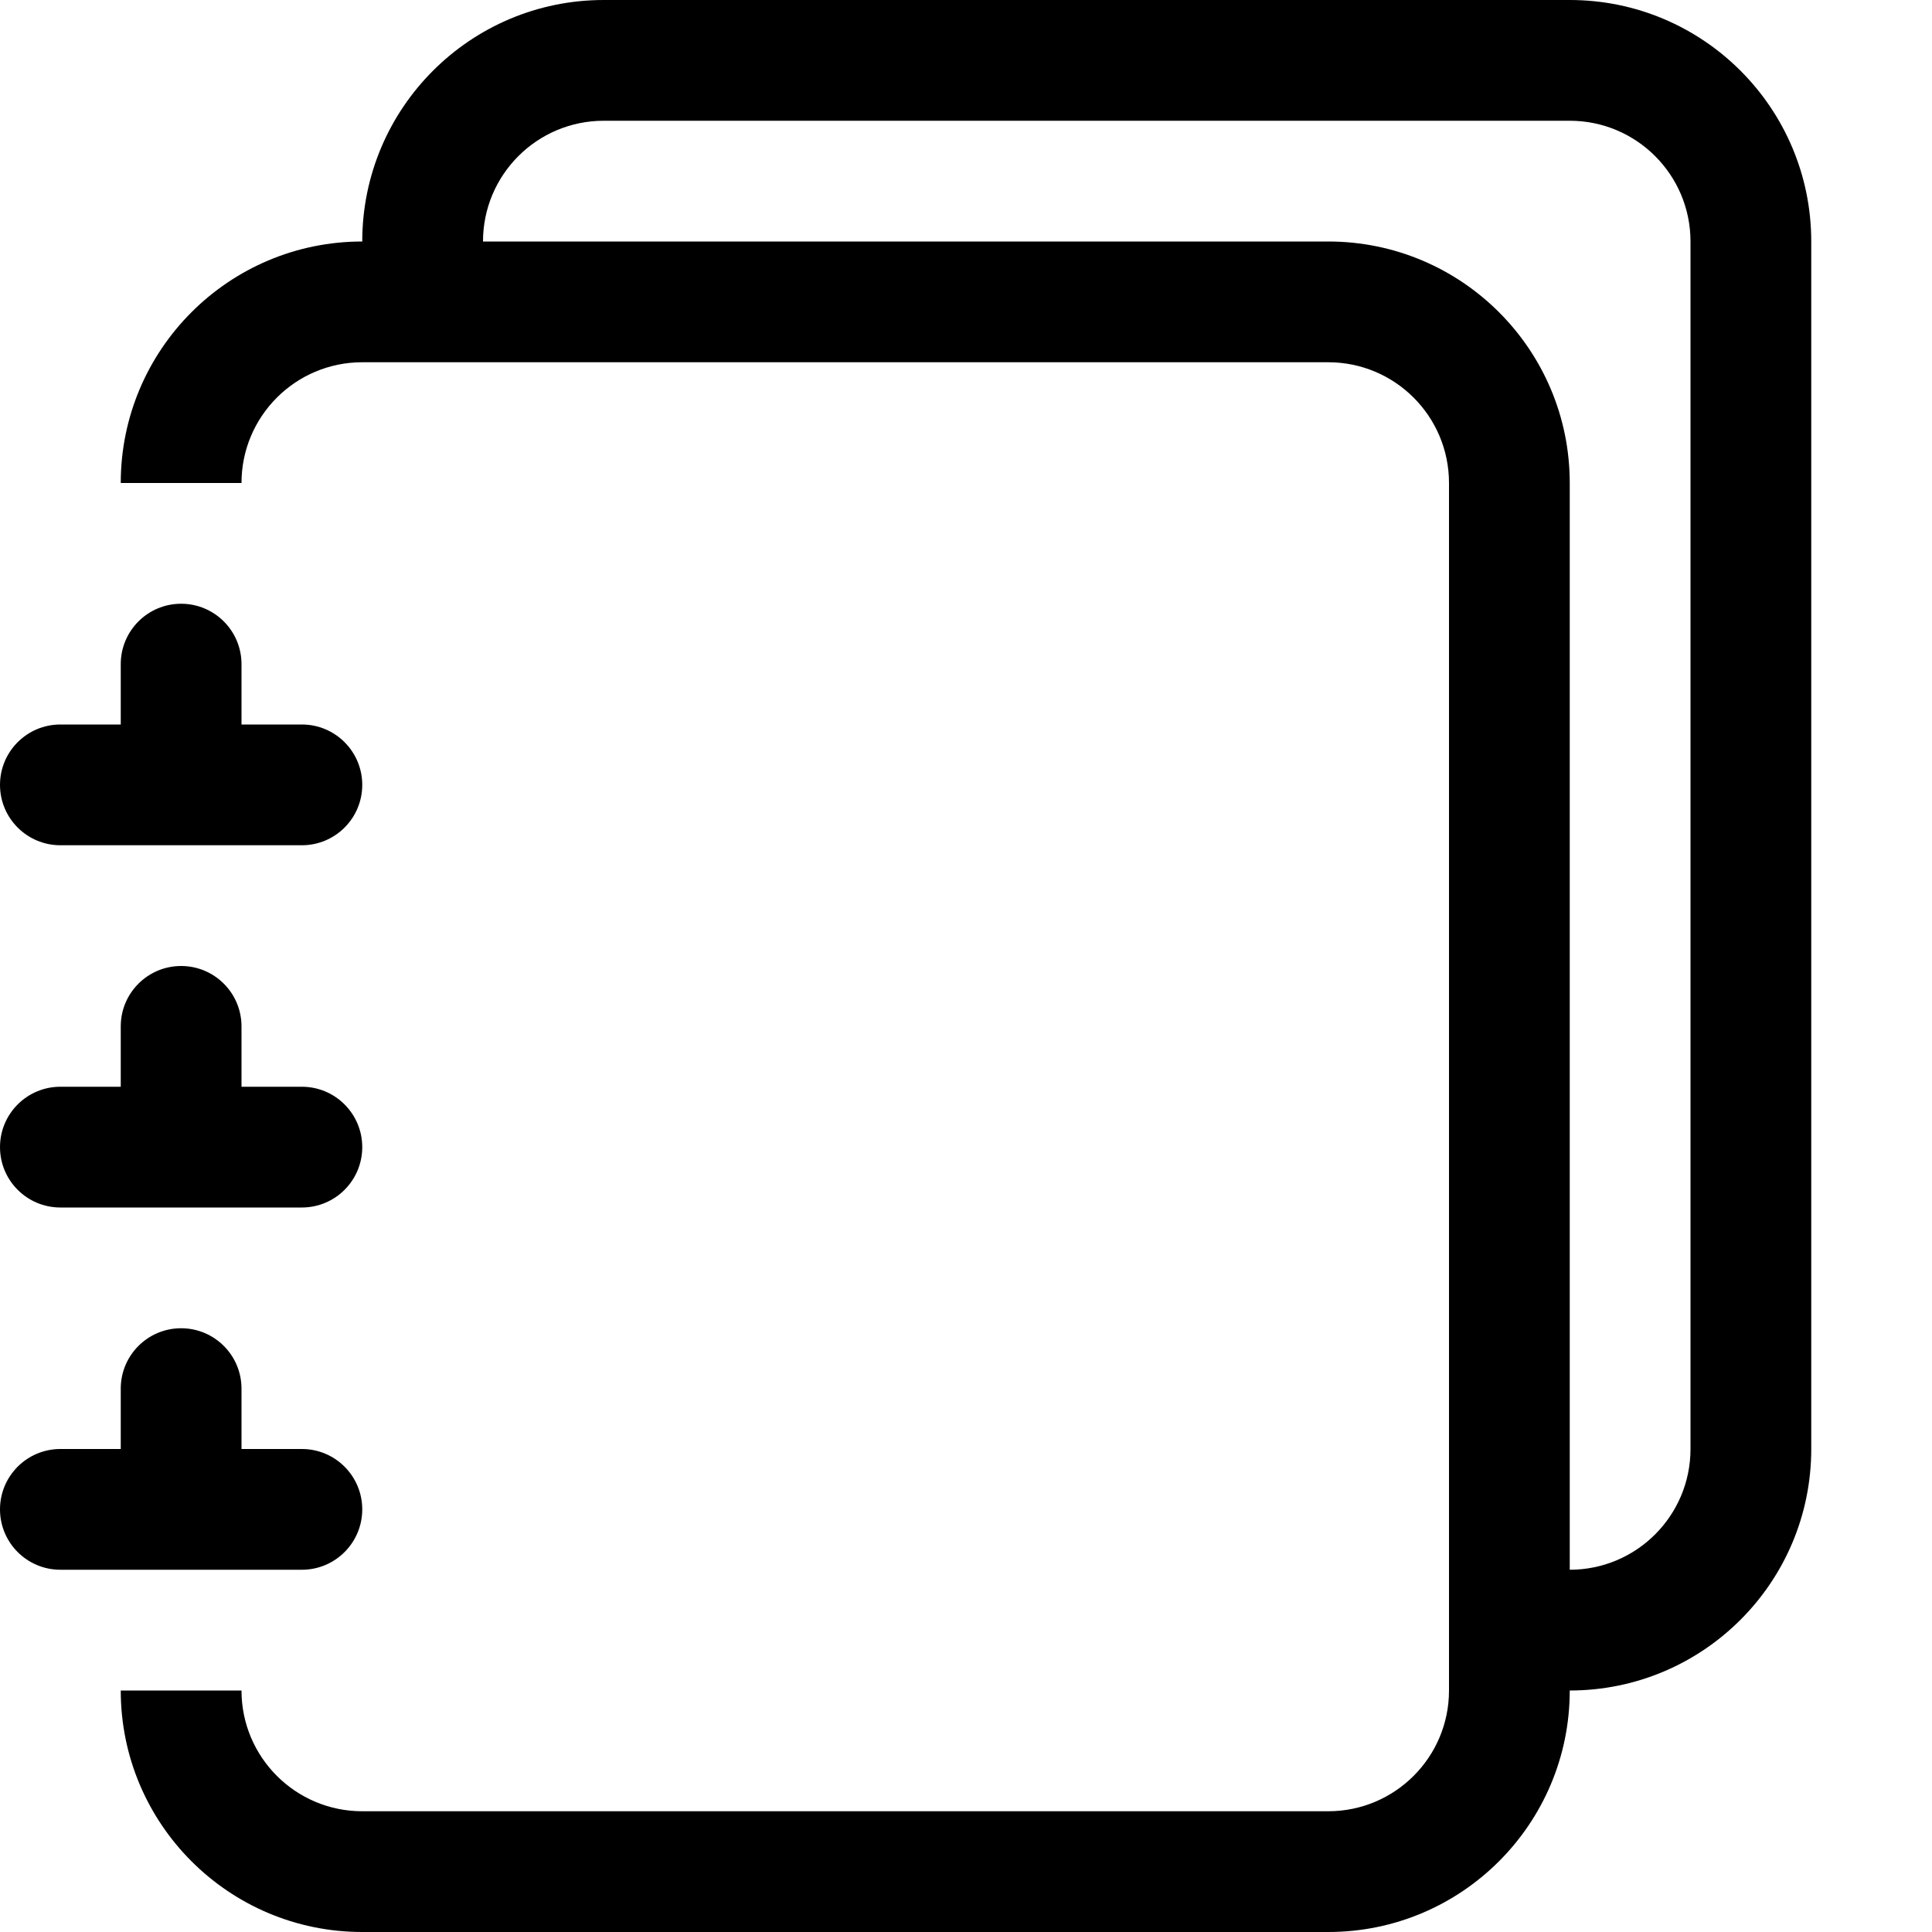
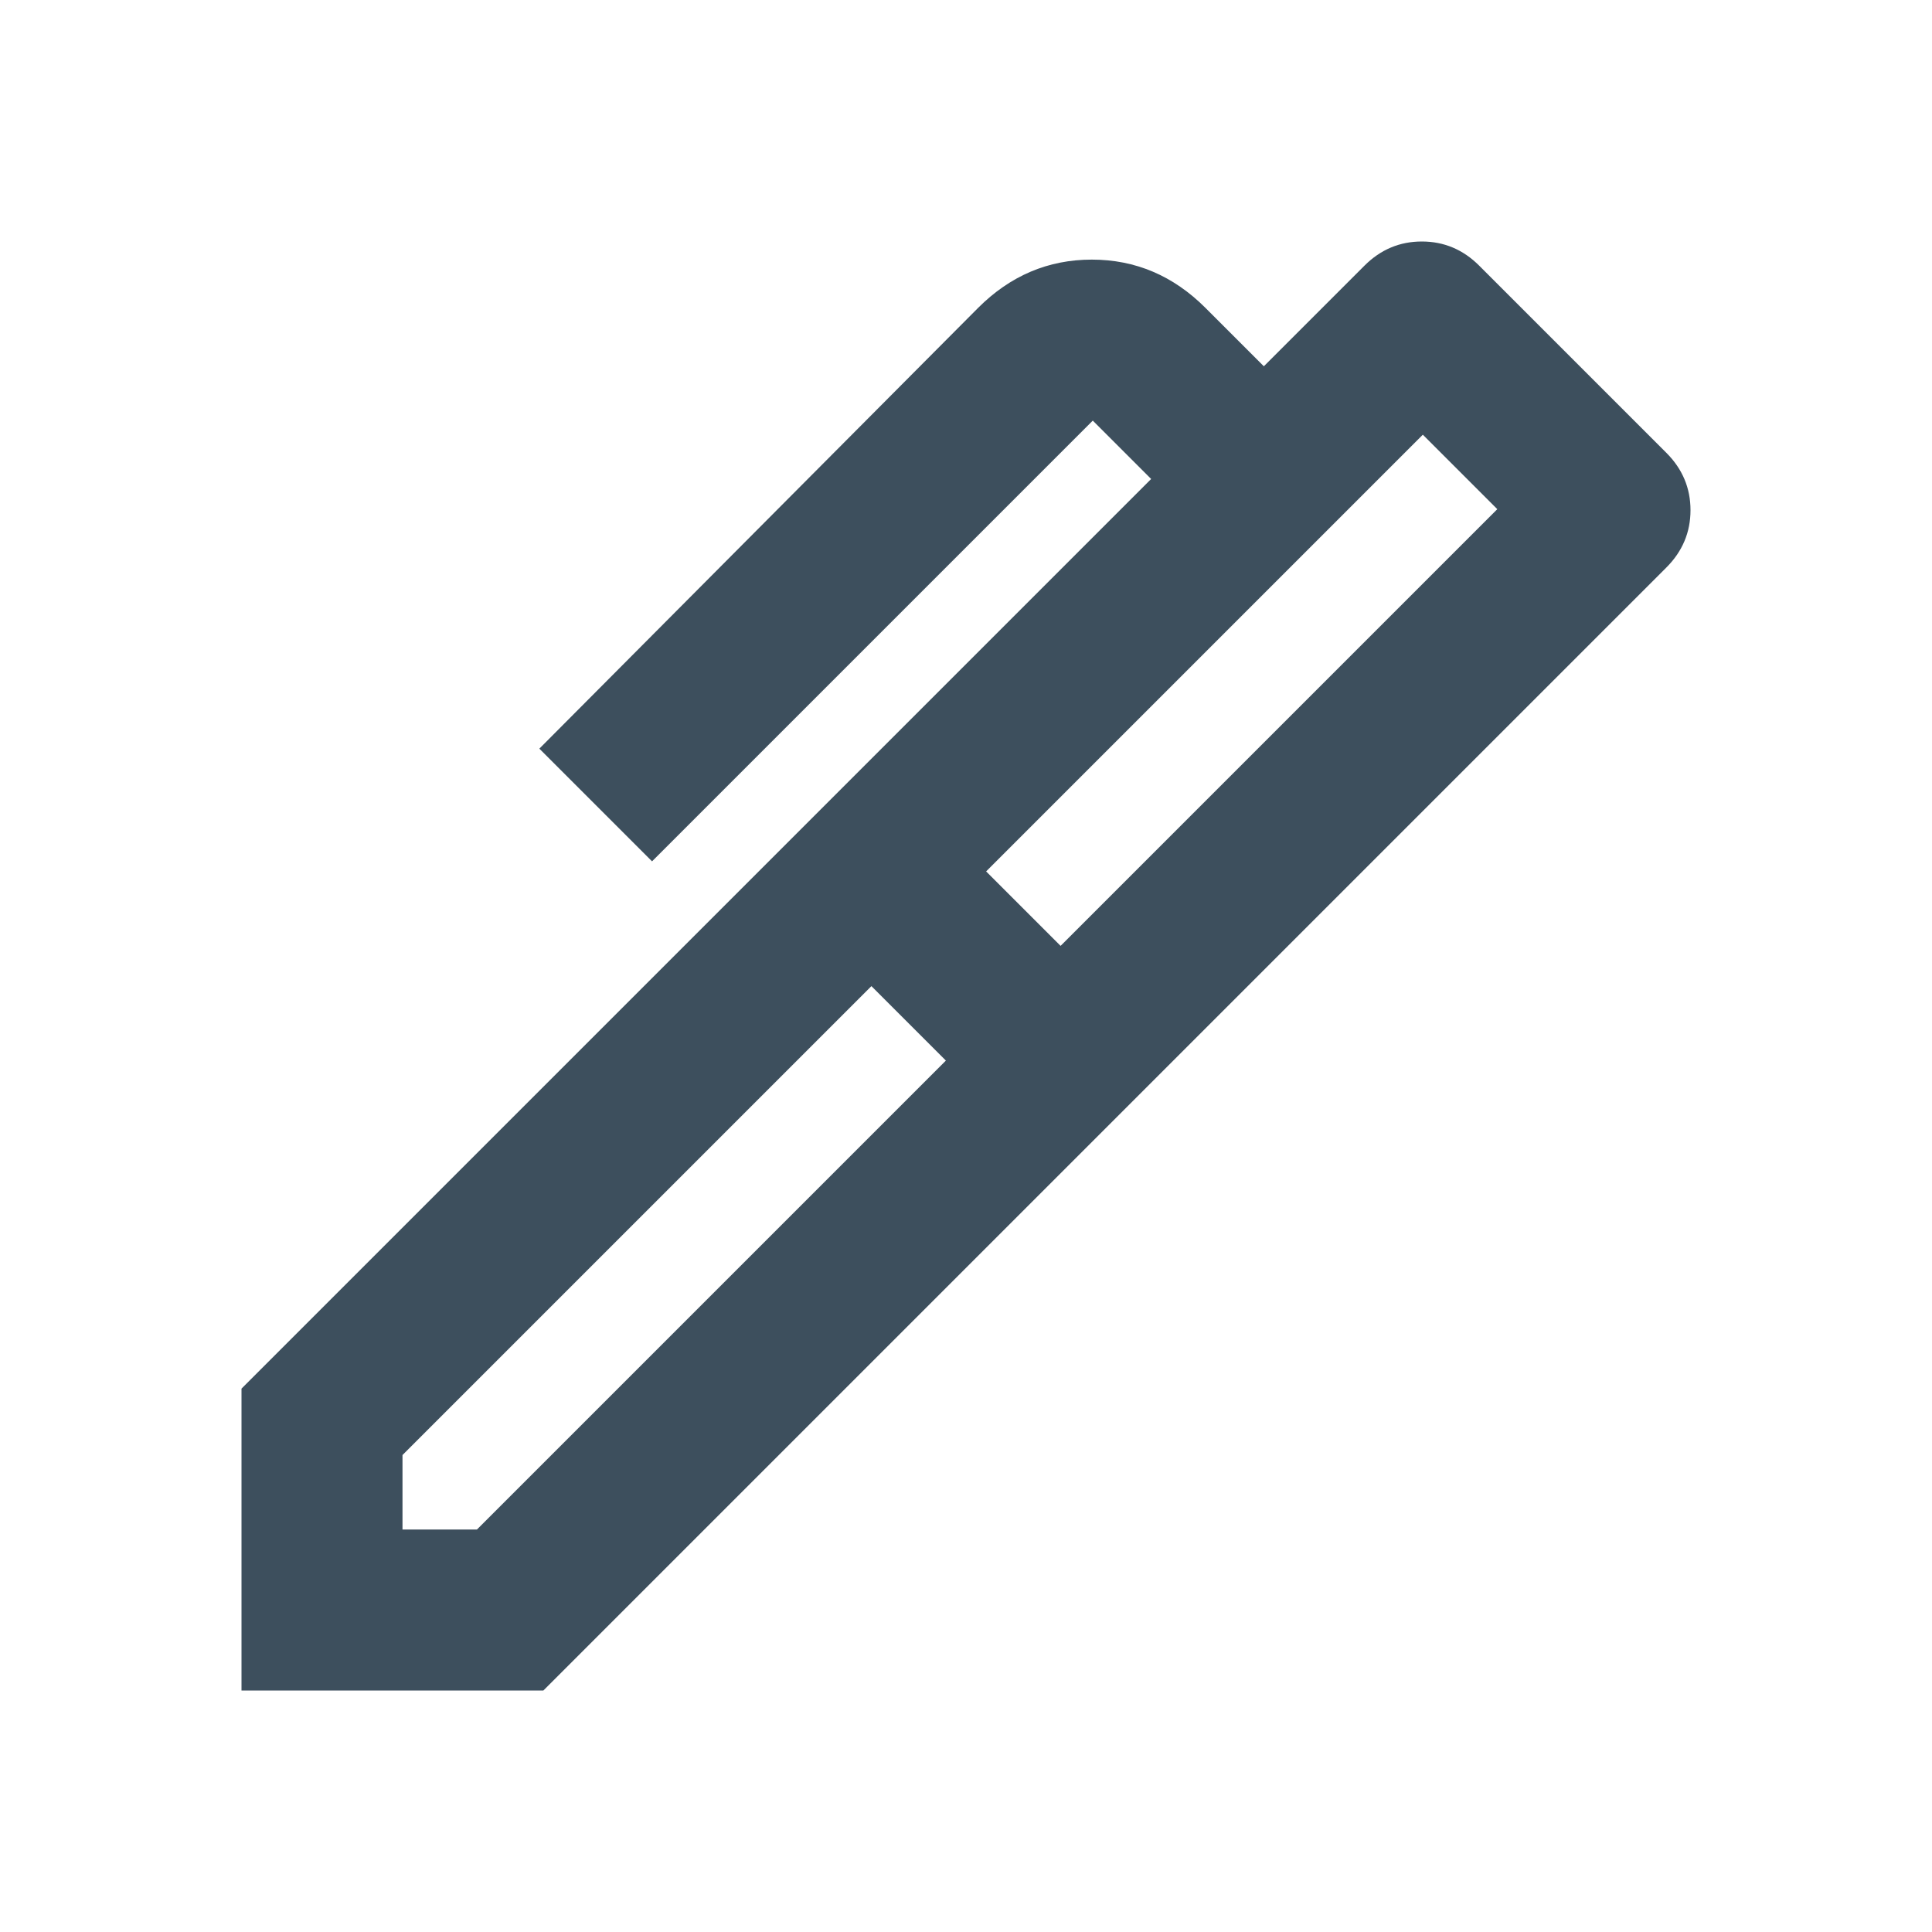
- <svg xmlns="http://www.w3.org/2000/svg" width="16" height="16" fill="currentColor" class="bi bi-journals" viewBox="0 0 16 16">
-   <path d="M5 0h8a2 2 0 0 1 2 2v10a2 2 0 0 1-2 2 2 2 0 0 1-2 2H3a2 2 0 0 1-2-2h1a1 1 0 0 0 1 1h8a1 1 0 0 0 1-1V4a1 1 0 0 0-1-1H3a1 1 0 0 0-1 1H1a2 2 0 0 1 2-2h8a2 2 0 0 1 2 2v9a1 1 0 0 0 1-1V2a1 1 0 0 0-1-1H5a1 1 0 0 0-1 1H3a2 2 0 0 1 2-2" />
-   <path d="M1 6v-.5a.5.5 0 0 1 1 0V6h.5a.5.5 0 0 1 0 1h-2a.5.5 0 0 1 0-1zm0 3v-.5a.5.5 0 0 1 1 0V9h.5a.5.5 0 0 1 0 1h-2a.5.5 0 0 1 0-1zm0 2.5v.5H.5a.5.5 0 0 0 0 1h2a.5.5 0 0 0 0-1H2v-.5a.5.5 0 0 0-1 0" />
+ <svg xmlns="http://www.w3.org/2000/svg" height="24px" viewBox="0 -960 960 960" width="24px" fill="#3d4f5d">
+   <path d="m490-527 37 37 217-217-37-37-217 217ZM200-200h37l233-233-37-37-233 233v37Zm355-205L405-555l167-167-29-29-219 219-56-56 218-219q24-24 56.5-24t56.5 24l29 29 50-50q12-12 28.5-12t28.5 12l93 93q12 12 12 28.5T828-678L555-405ZM270-120H120v-150l285-285 150 150-285 285Z" />
</svg>
